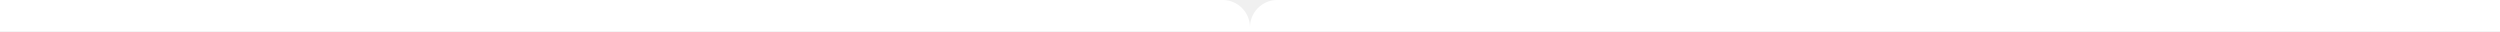
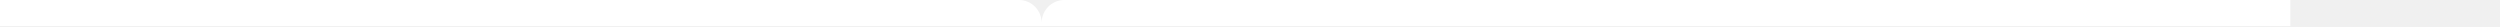
- <svg xmlns="http://www.w3.org/2000/svg" width="1600" height="20" fill="none">
-   <path fill-rule="evenodd" clip-rule="evenodd" d="M783.131 0c9.335.348 16.802 8.005 16.845 17.415.043-9.41 7.509-17.067 16.845-17.415H1600v20H0V0h783.131z" fill="#fff" />
+ <svg xmlns="http://www.w3.org/2000/svg" width="1920" height="20" fill="none">
+   <path fill-rule="evenodd" clip-rule="evenodd" d="M783.131 0c9.335.348 16.802 8.005 16.845 17.415.043-9.41 7.509-17.067 16.845-17.415H1759v20H-161V0h944.131z" fill="#fff" />
</svg>
